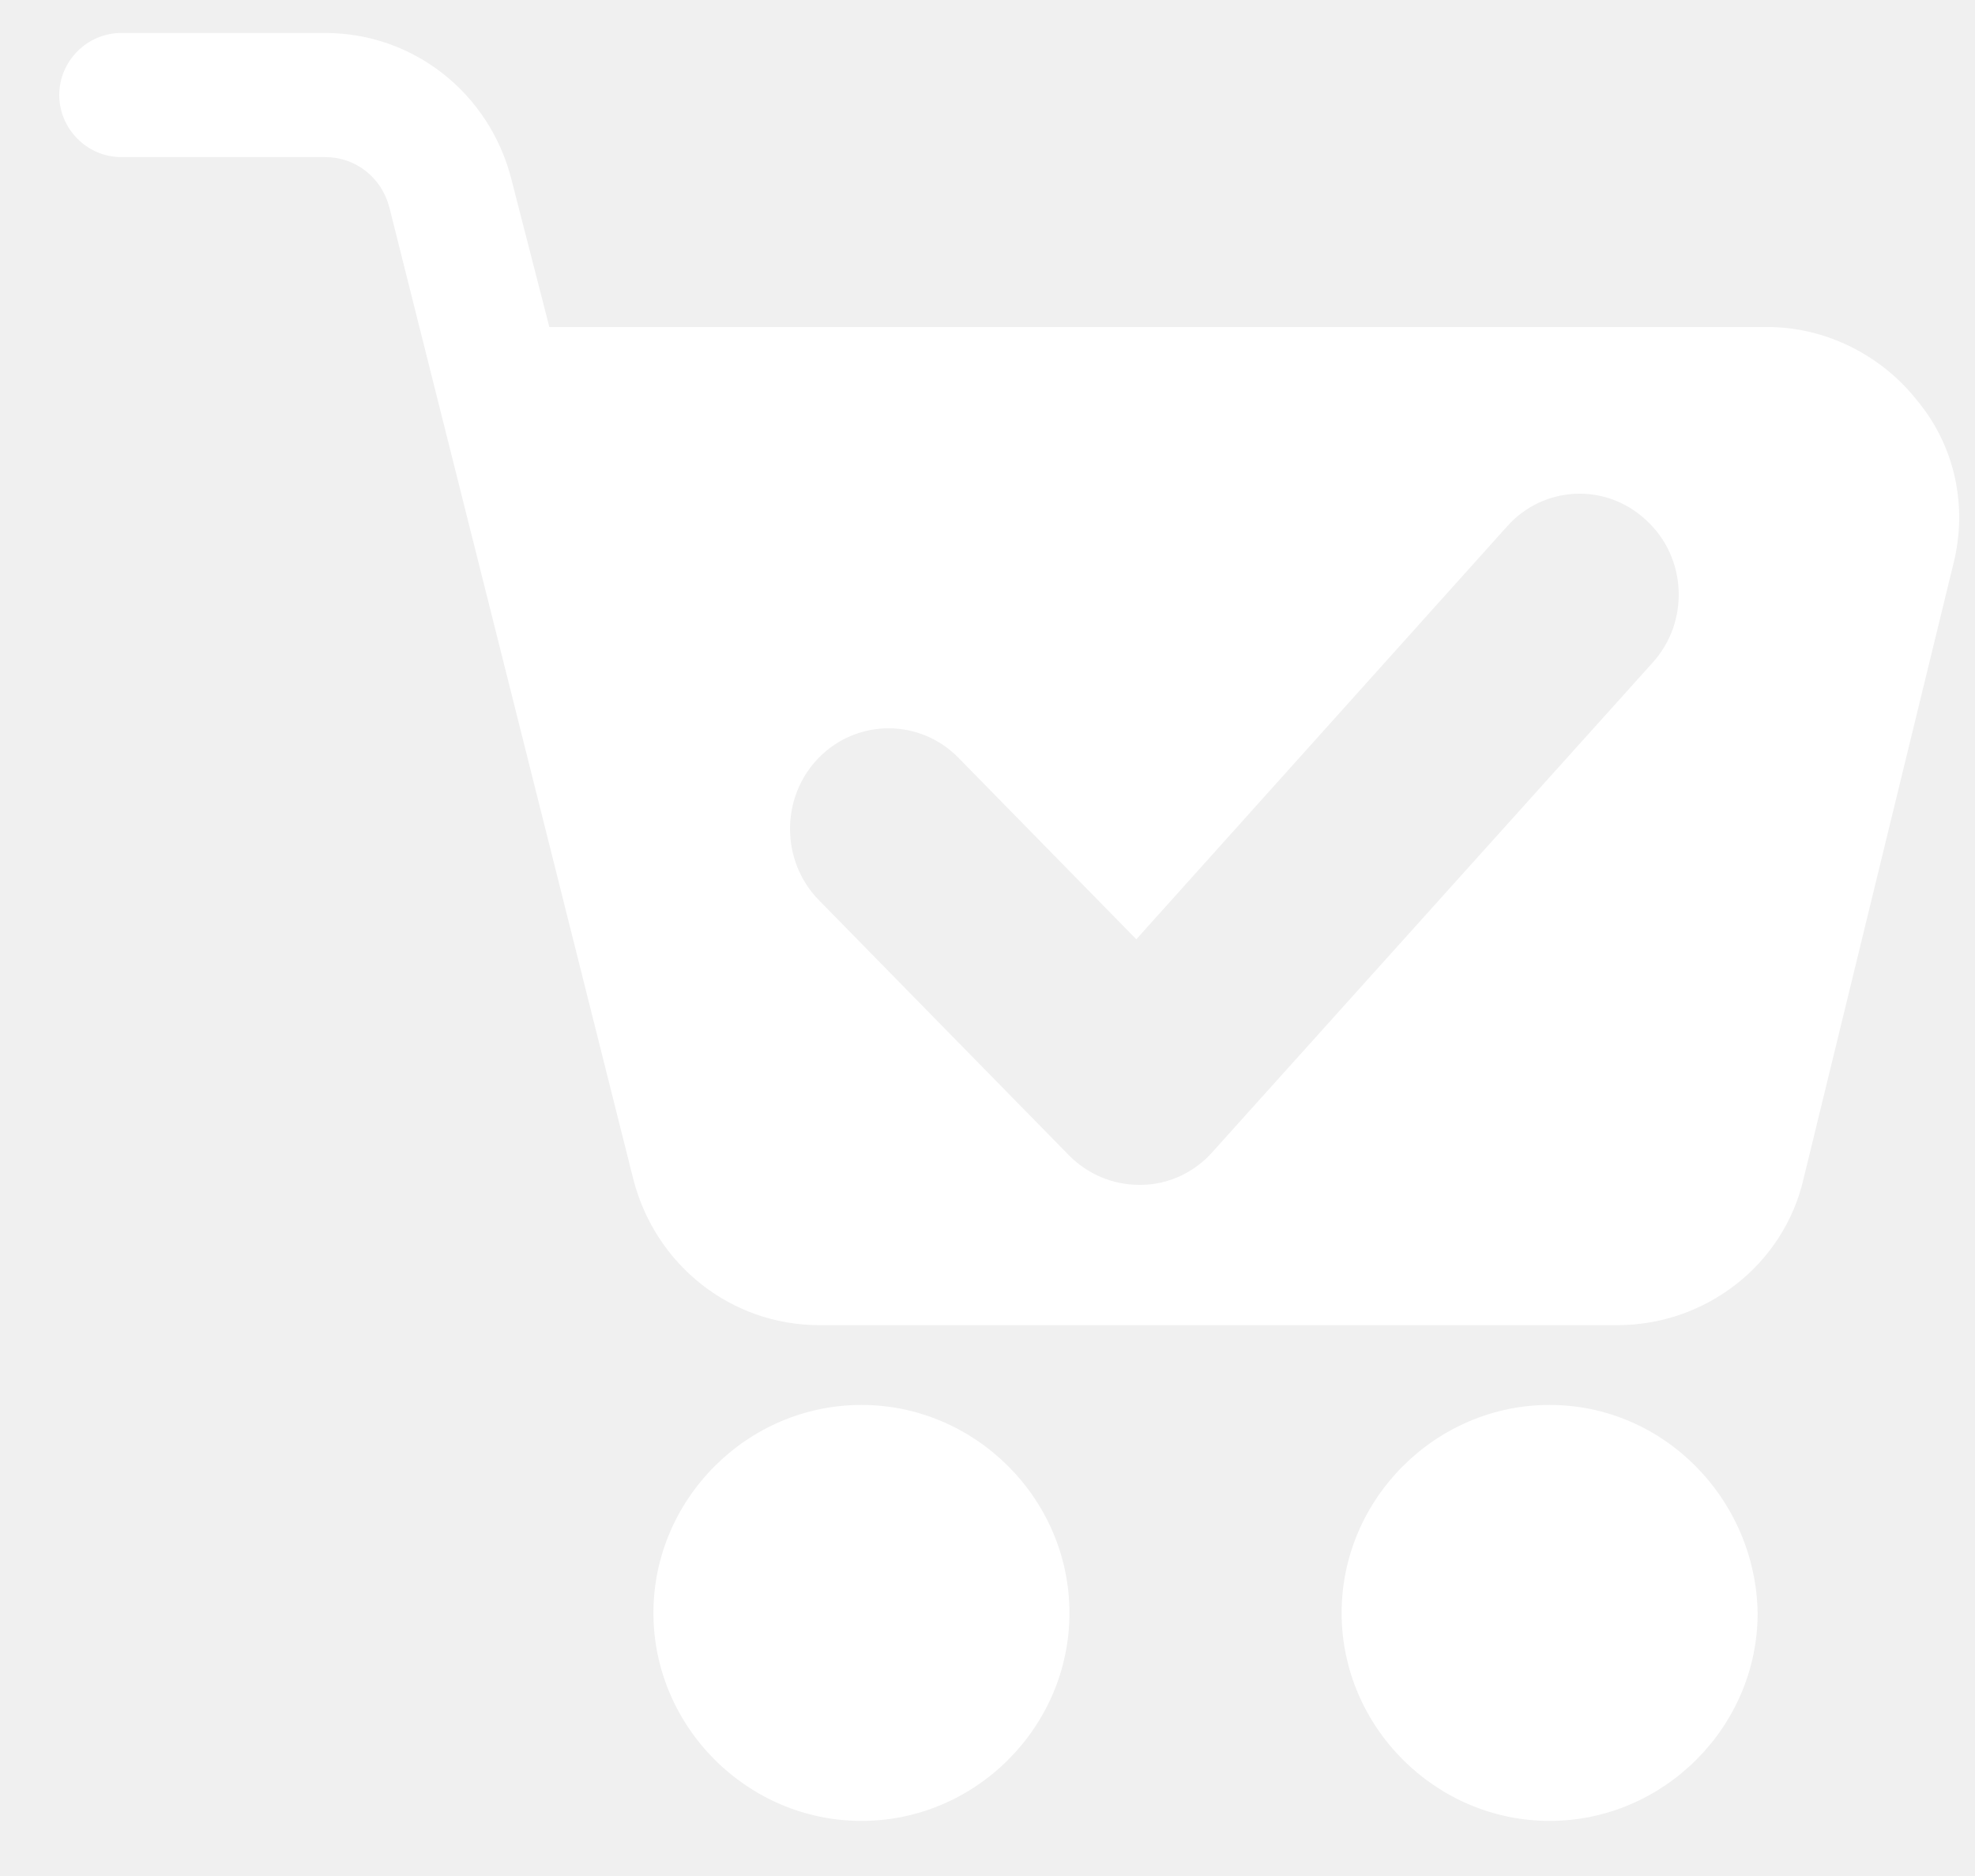
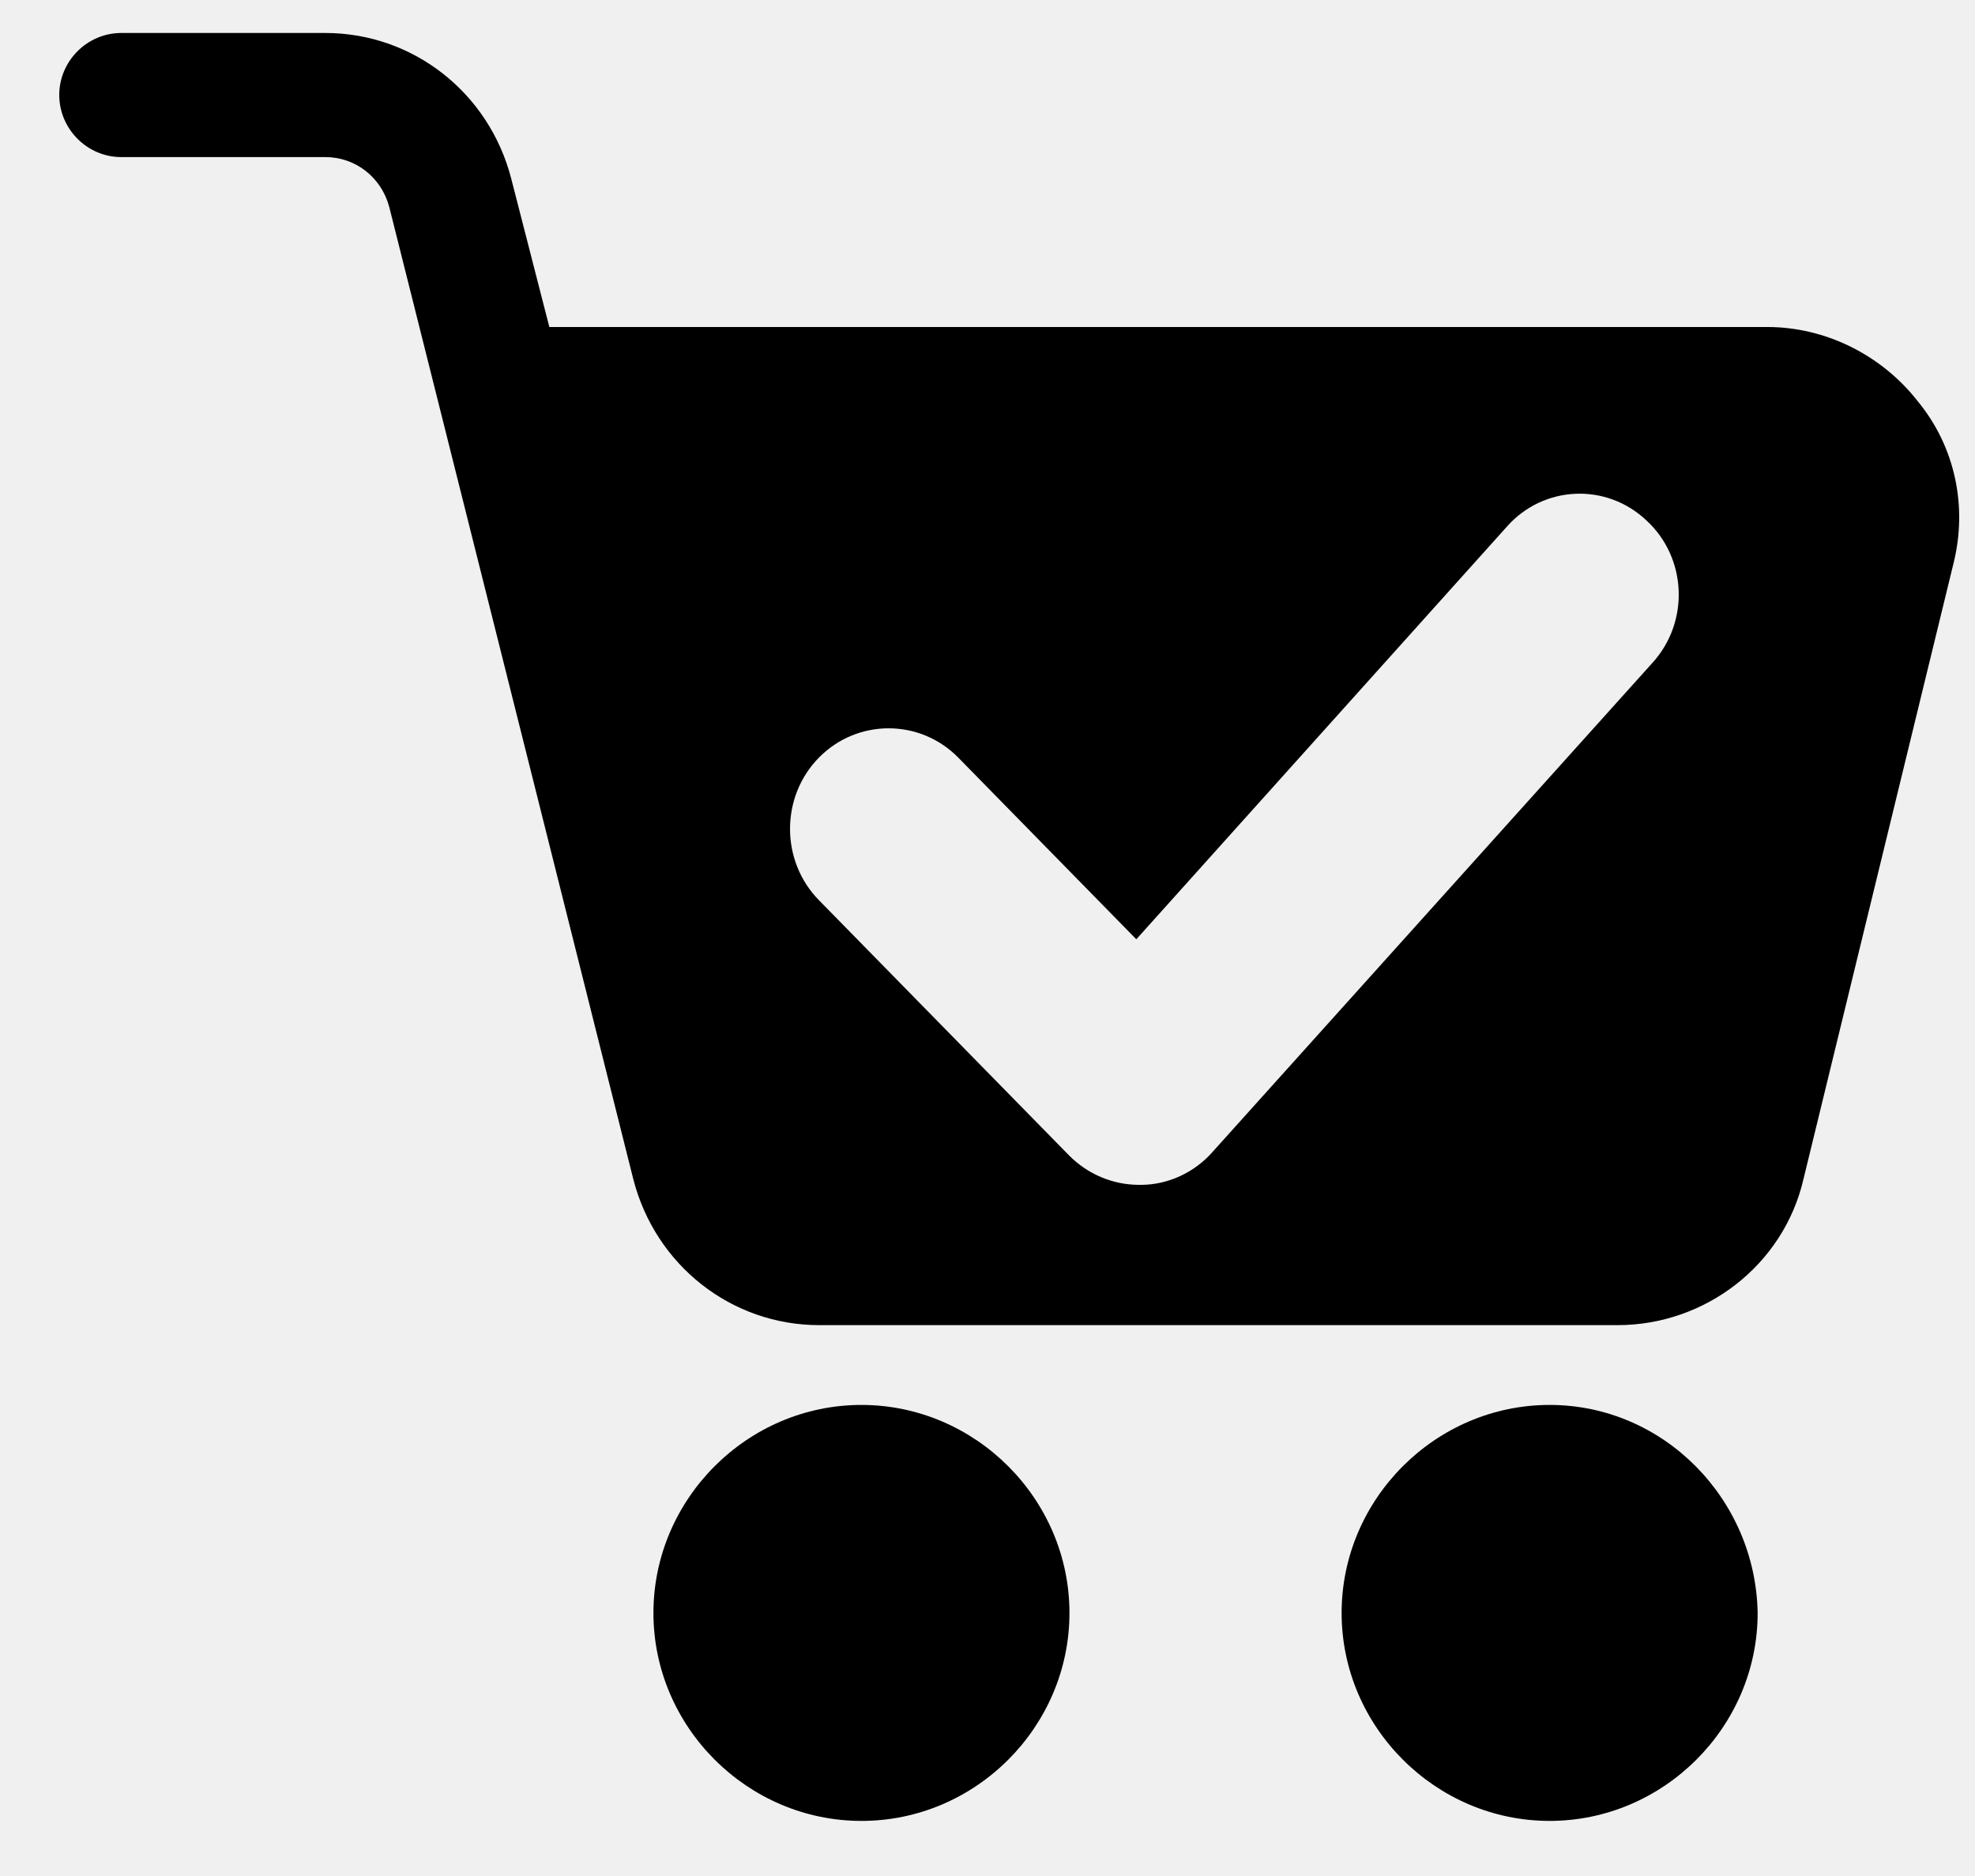
<svg xmlns="http://www.w3.org/2000/svg" width="20" height="19" viewBox="0 0 20 19" fill="none">
-   <path d="M8.723 14.229C7.569 14.229 6.617 15.181 6.617 16.336C6.617 17.49 7.569 18.442 8.723 18.442C9.878 18.443 10.83 17.491 10.83 16.336C10.83 15.182 9.878 14.229 8.723 14.229Z" fill="white" />
-   <path d="M15.692 14.229C14.538 14.229 13.586 15.181 13.586 16.336C13.586 17.49 14.538 18.442 15.692 18.442C16.847 18.442 17.799 17.49 17.799 16.336C17.779 15.182 16.847 14.229 15.692 14.229Z" fill="white" />
-   <path fill-rule="evenodd" clip-rule="evenodd" d="M17.899 3.312C18.486 3.312 19.053 3.595 19.418 4.061C19.803 4.527 19.924 5.135 19.783 5.703L18.263 11.942C18.061 12.813 17.27 13.421 16.379 13.421H8.297C7.405 13.421 6.636 12.813 6.413 11.942L3.942 2.097C3.861 1.793 3.598 1.591 3.294 1.591H1.228C0.883 1.591 0.6 1.306 0.6 0.962C0.6 0.617 0.884 0.334 1.228 0.334H3.294C4.186 0.334 4.955 0.942 5.178 1.813L5.563 3.312H17.899ZM10.824 11.7C11.014 11.893 11.27 12 11.535 12L11.535 12H11.554C11.829 12 12.095 11.874 12.275 11.671L16.732 6.715C17.112 6.299 17.083 5.65 16.675 5.273C16.268 4.886 15.632 4.915 15.262 5.331L11.507 9.513L9.705 7.674C9.316 7.277 8.681 7.277 8.292 7.674C7.903 8.07 7.903 8.719 8.292 9.116L10.824 11.7Z" fill="white" />
+   <path d="M8.723 14.229C7.569 14.229 6.617 15.181 6.617 16.336C6.617 17.49 7.569 18.442 8.723 18.442C9.878 18.443 10.83 17.491 10.83 16.336C10.83 15.182 9.878 14.229 8.723 14.229Z" fill="black" />
+   <path d="M15.692 14.229C14.538 14.229 13.586 15.181 13.586 16.336C13.586 17.49 14.538 18.442 15.692 18.442C16.847 18.442 17.799 17.49 17.799 16.336C17.779 15.182 16.847 14.229 15.692 14.229Z" fill="black" />
+   <path fill-rule="evenodd" clip-rule="evenodd" d="M17.899 3.312C18.486 3.312 19.053 3.595 19.418 4.061C19.803 4.527 19.924 5.135 19.783 5.703L18.263 11.942C18.061 12.813 17.27 13.421 16.379 13.421H8.297C7.405 13.421 6.636 12.813 6.413 11.942L3.942 2.097C3.861 1.793 3.598 1.591 3.294 1.591H1.228C0.883 1.591 0.6 1.306 0.6 0.962C0.6 0.617 0.884 0.334 1.228 0.334H3.294C4.186 0.334 4.955 0.942 5.178 1.813L5.563 3.312H17.899ZM10.824 11.7C11.014 11.893 11.27 12 11.535 12L11.535 12H11.554C11.829 12 12.095 11.874 12.275 11.671L16.732 6.715C17.112 6.299 17.083 5.65 16.675 5.273C16.268 4.886 15.632 4.915 15.262 5.331L11.507 9.513L9.705 7.674C9.316 7.277 8.681 7.277 8.292 7.674C7.903 8.07 7.903 8.719 8.292 9.116L10.824 11.7Z" fill="black" />
</svg>
